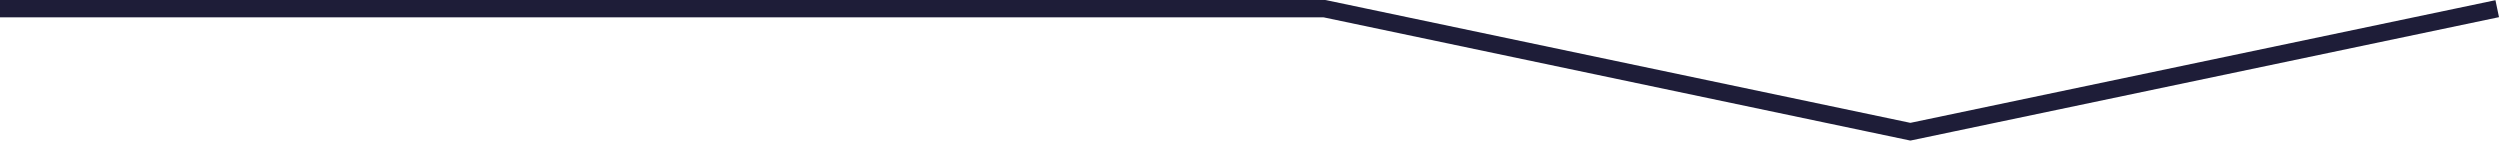
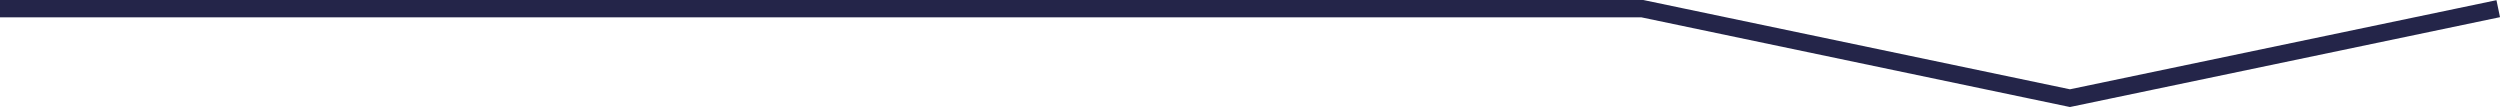
- <svg xmlns="http://www.w3.org/2000/svg" width="288.205" height="16.206" viewBox="0 0 288.205 16.206">
-   <path d="M0,0,14.184,67.68,0,135.243V288" transform="translate(288 1) rotate(90)" fill="none" stroke="#1e1d38" stroke-miterlimit="10" stroke-width="2" />
+ <svg xmlns="http://www.w3.org/2000/svg" width="288.204" height="12.338" viewBox="0 0 288.204 12.338">
+   <path d="M1774,438.525l-49.375,10.316-49.29-10.316H1486" transform="translate(-1486 -437.525)" fill="none" stroke="#242549" stroke-miterlimit="10" stroke-width="2" />
</svg>
